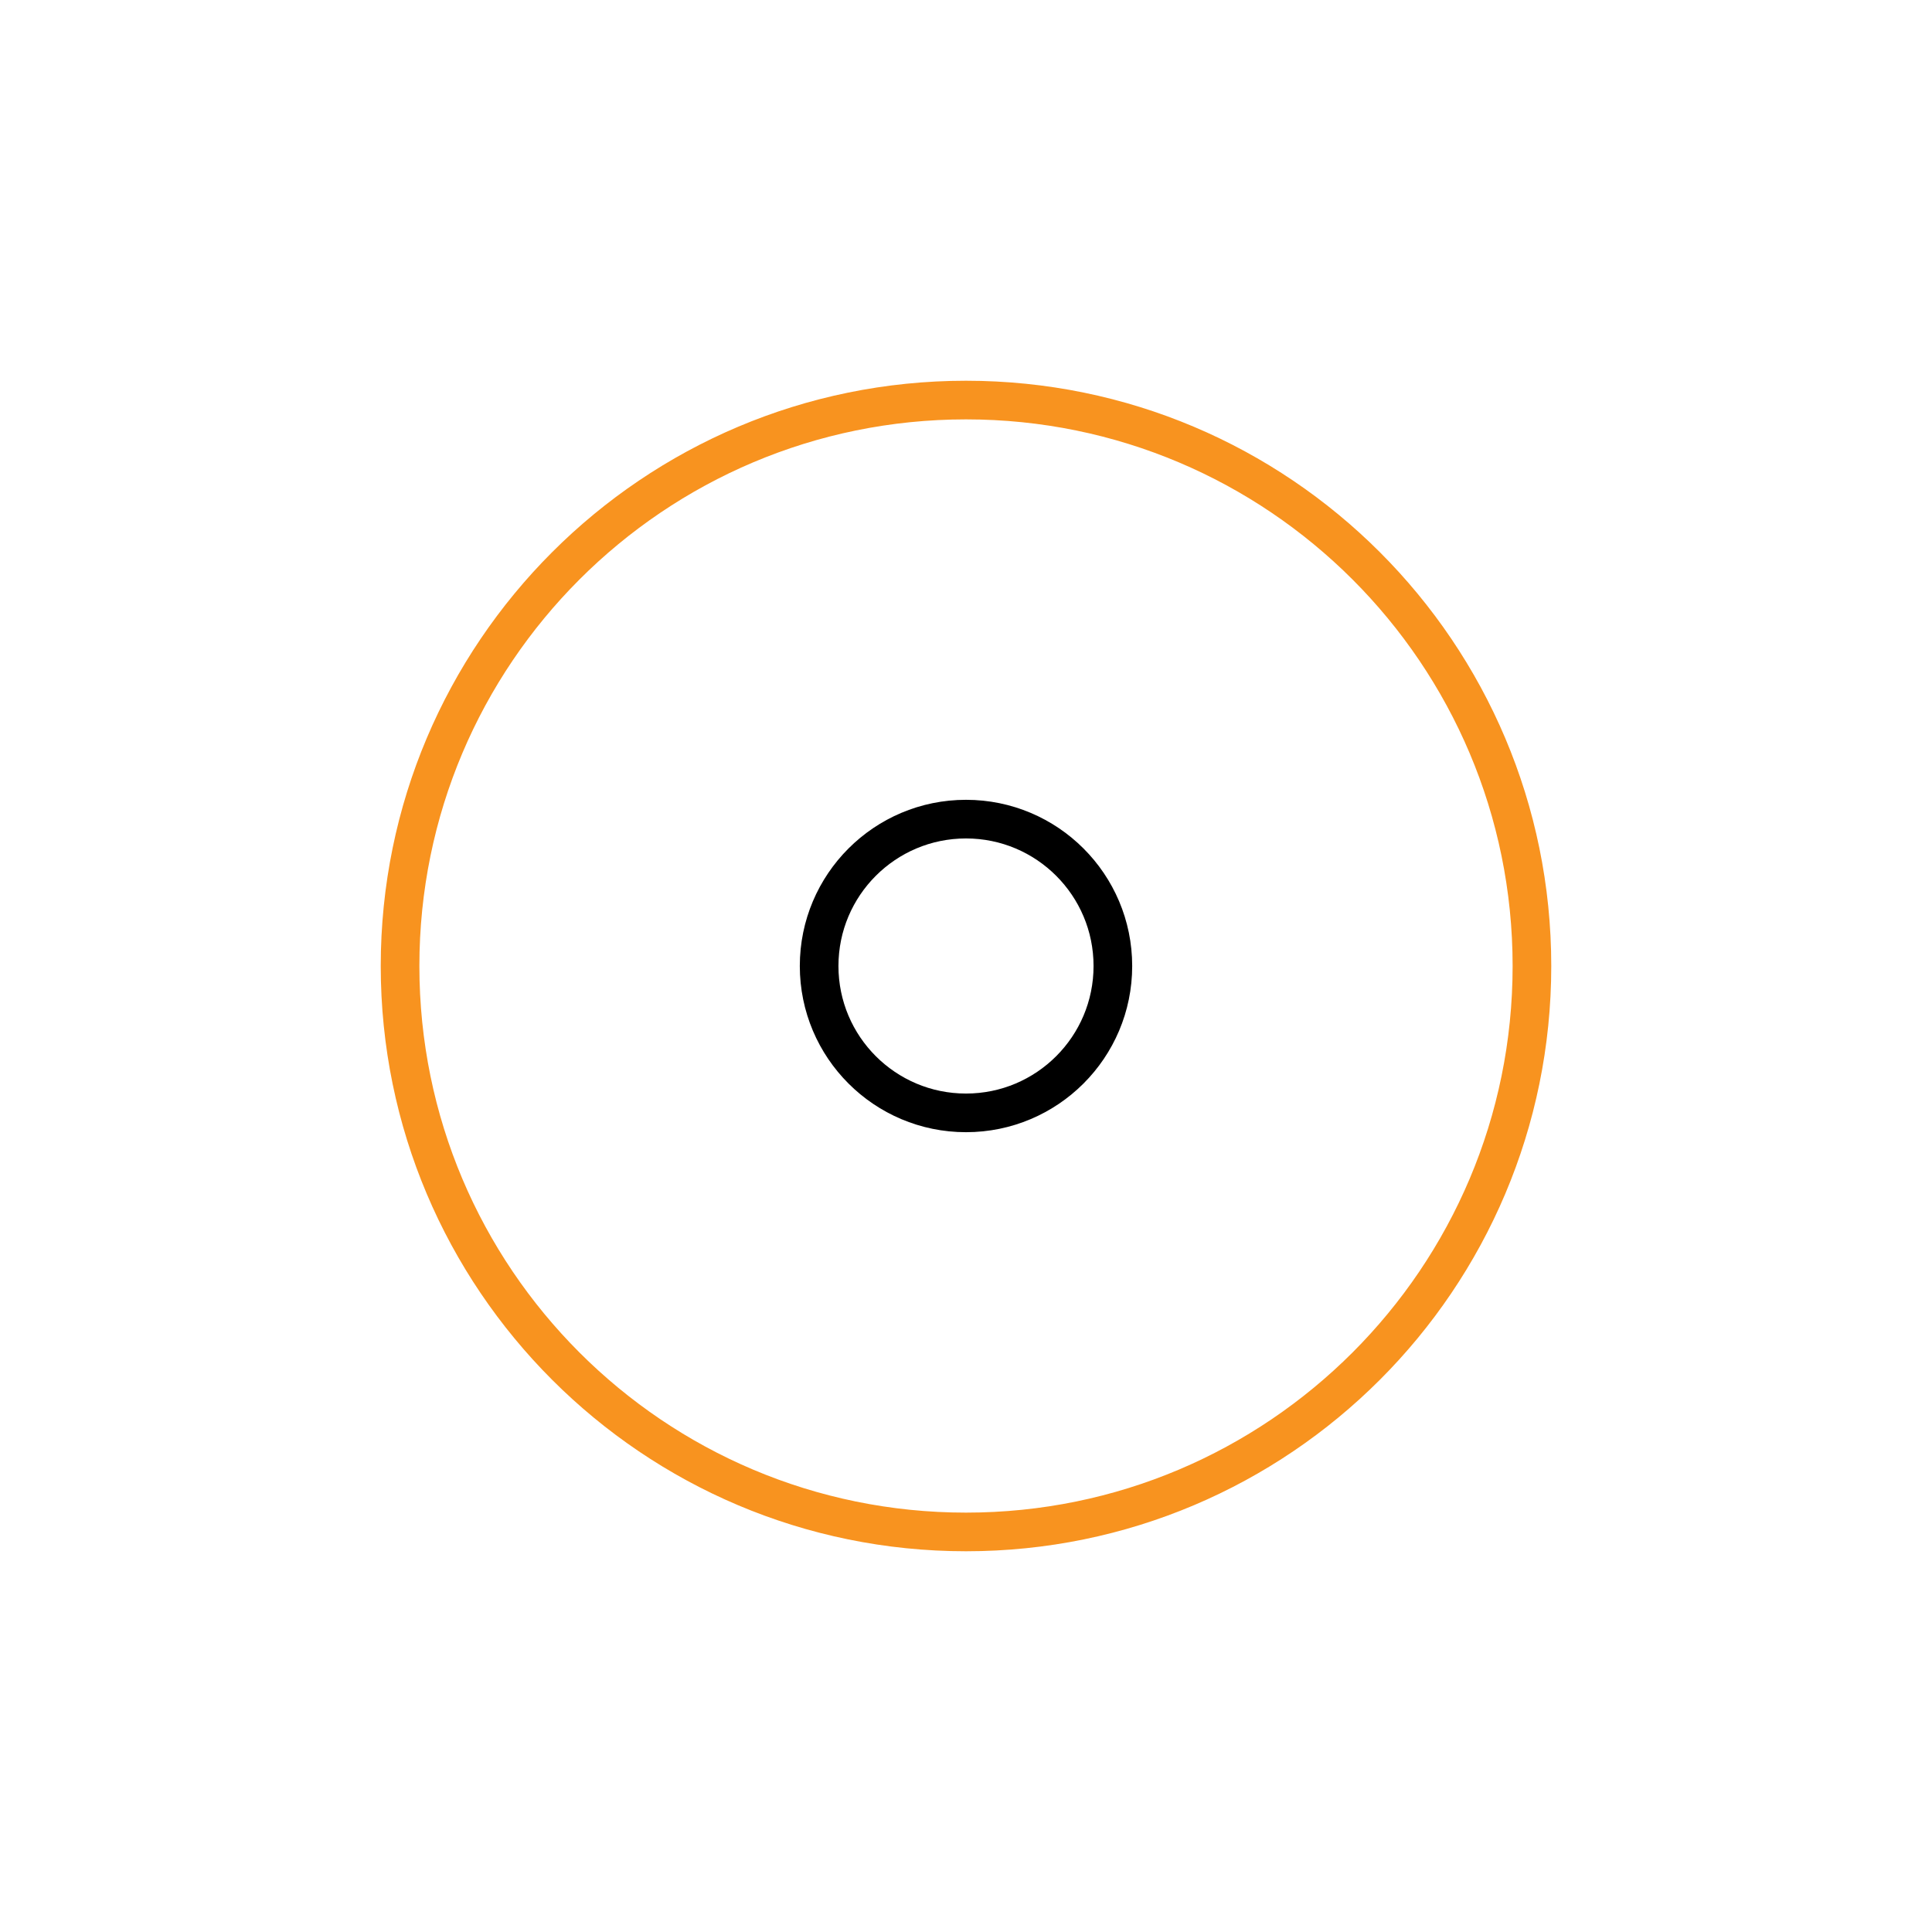
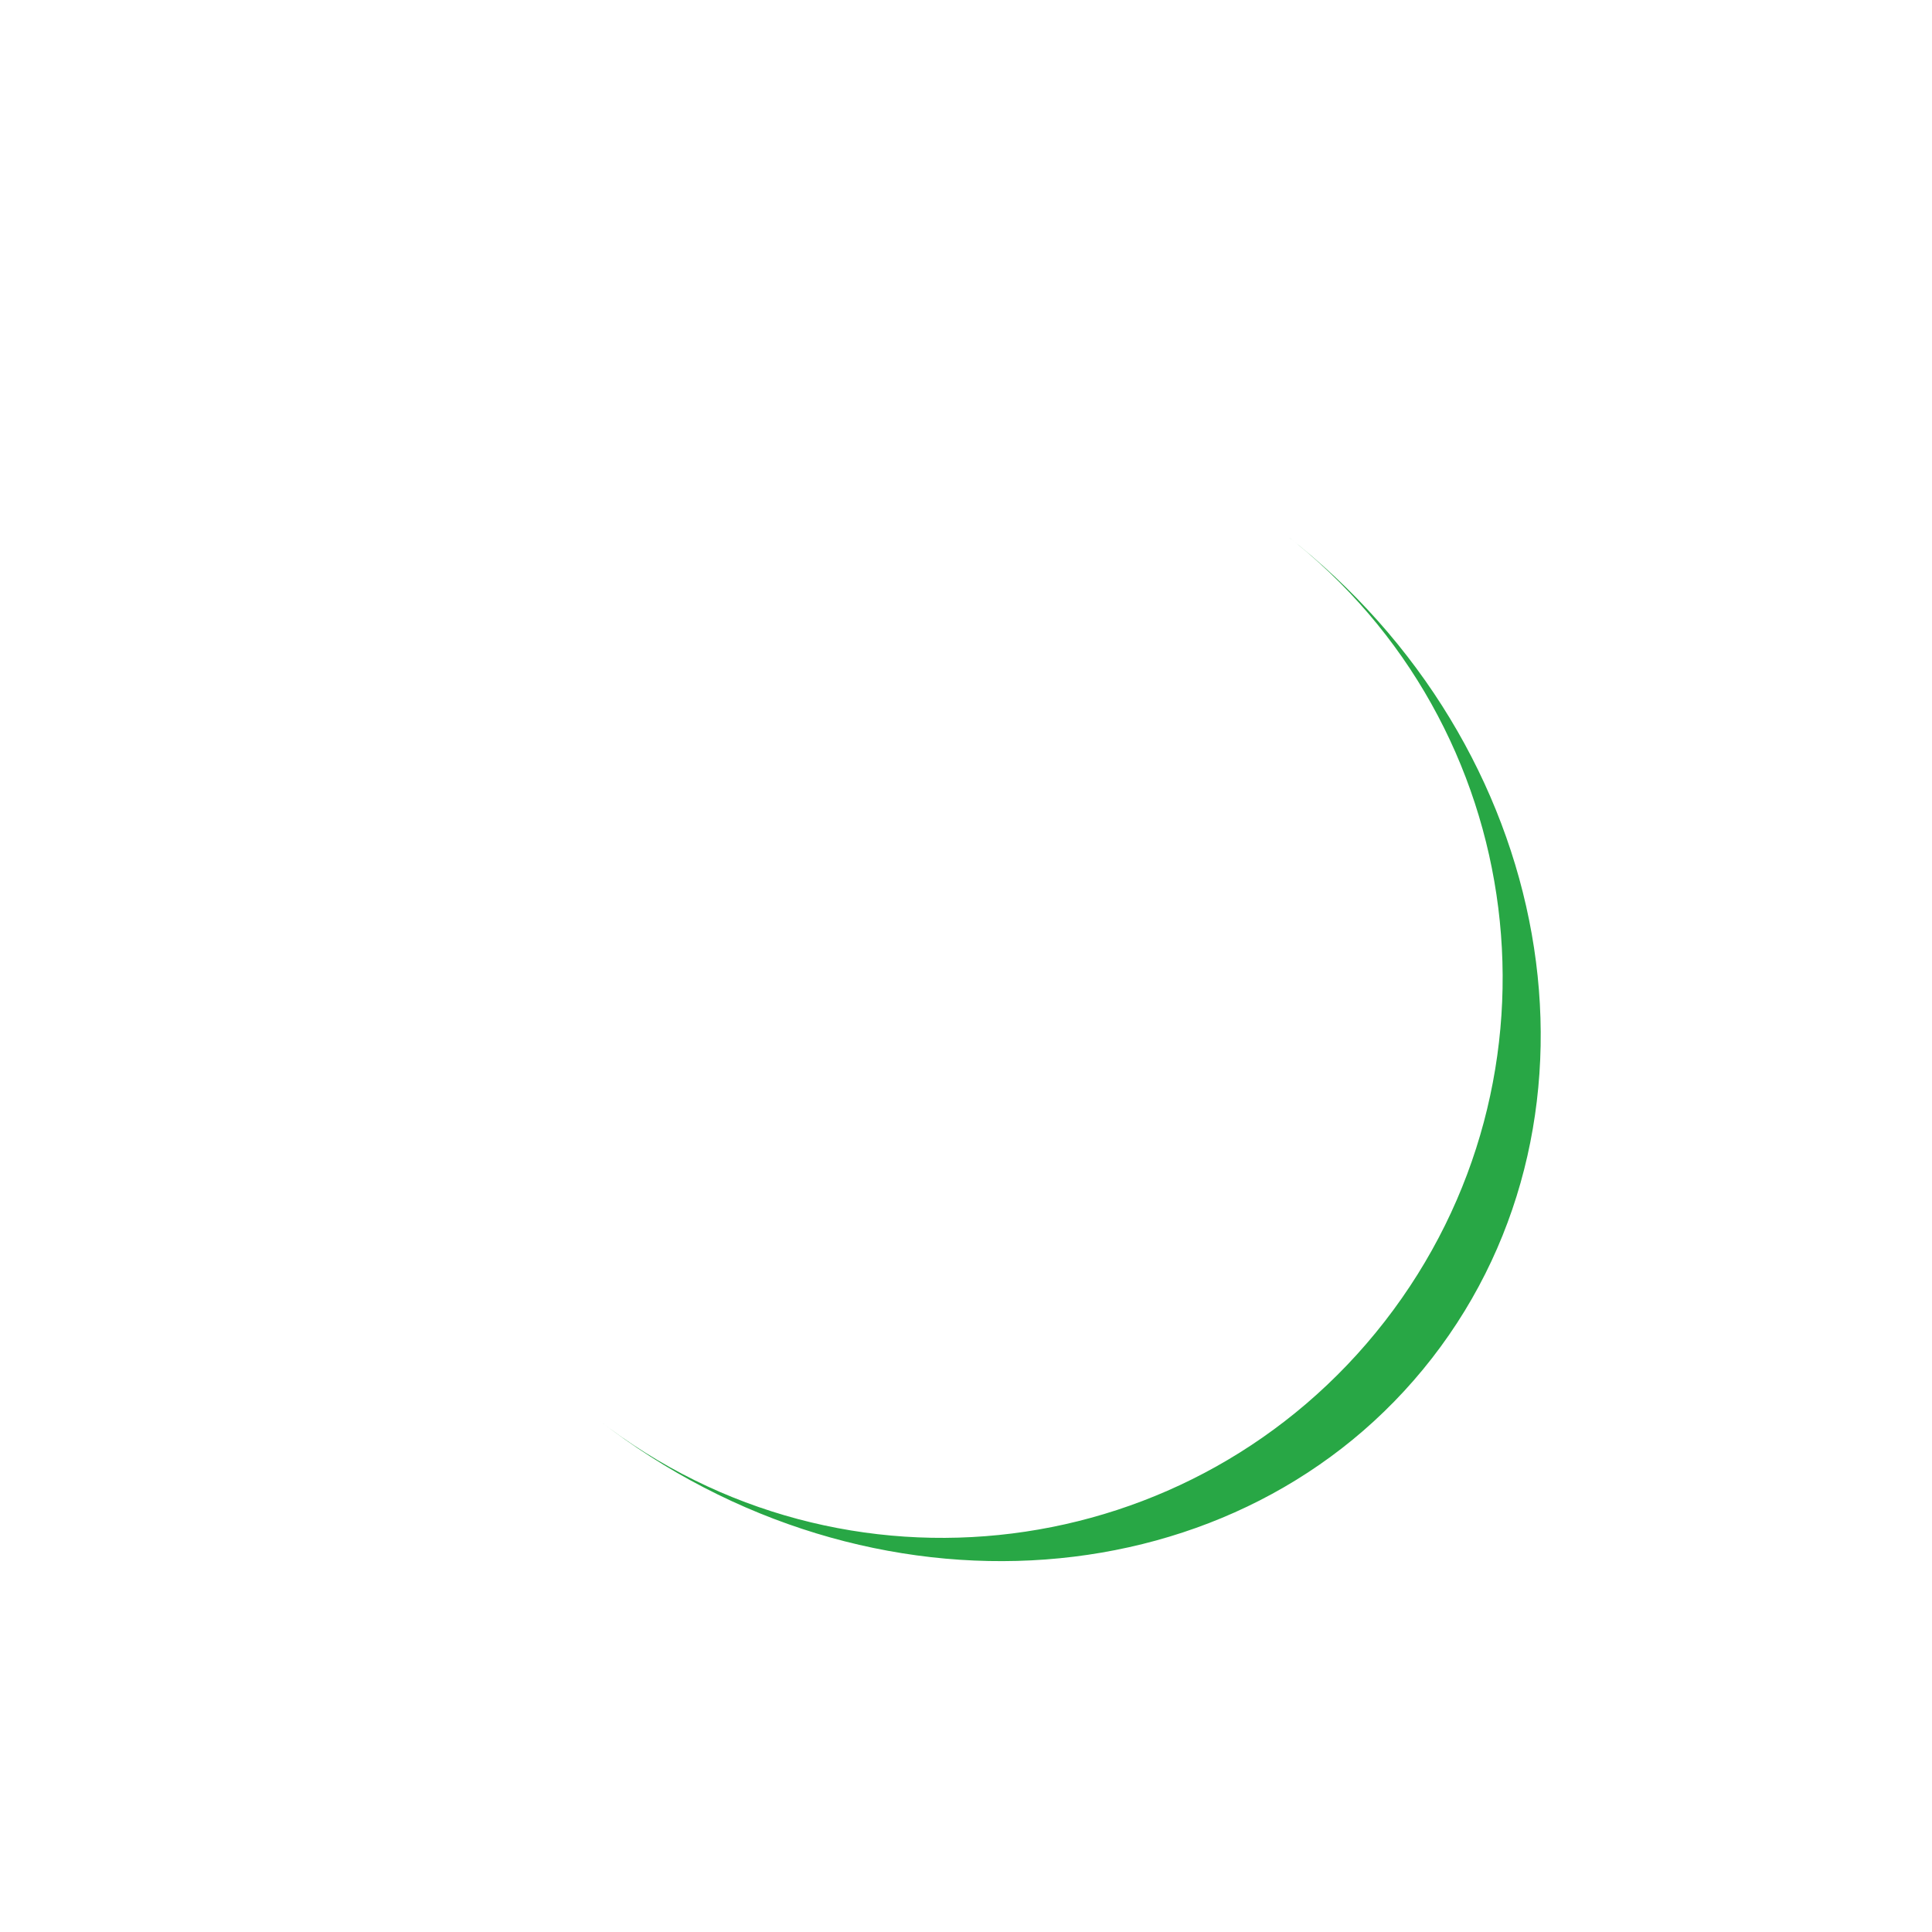
<svg xmlns="http://www.w3.org/2000/svg" style="margin: auto; background: none; display: block; shape-rendering: auto;" width="200px" height="200px" viewBox="0 0 100 100" preserveAspectRatio="xMidYMid">
-   <circle cx="50" cy="50" r="29.293" fill="none" stroke="#f8931f" stroke-width="2">
-     <animate attributeName="r" repeatCount="indefinite" dur="0.84s" values="0;40" keyTimes="0;1" keySplines="0 0.2 0.8 1" calcMode="spline" begin="-0.42s" />
-     <animate attributeName="opacity" repeatCount="indefinite" dur="0.84s" values="1;0" keyTimes="0;1" keySplines="0.2 0 0.8 1" calcMode="spline" begin="-0.42s" />
-   </circle>
-   <circle cx="50" cy="50" r="7.602" fill="none" stroke="#000000" stroke-width="2">
-     <animate attributeName="r" repeatCount="indefinite" dur="0.84s" values="0;40" keyTimes="0;1" keySplines="0 0.2 0.8 1" calcMode="spline" />
-     <animate attributeName="opacity" repeatCount="indefinite" dur="0.84s" values="1;0" keyTimes="0;1" keySplines="0.2 0 0.8 1" calcMode="spline" />
-   </circle>
+   <path d="M21 50A29 29 0 0 0 79 50A29 32.1 0 0 1 21 50" fill="#28a745" stroke="none" transform="rotate(307.854 50 51.55)">
+     <animateTransform attributeName="transform" type="rotate" dur="0.294s" repeatCount="indefinite" keyTimes="0;1" values="0 50 51.55;360 50 51.55" />
+   </path>
</svg>
